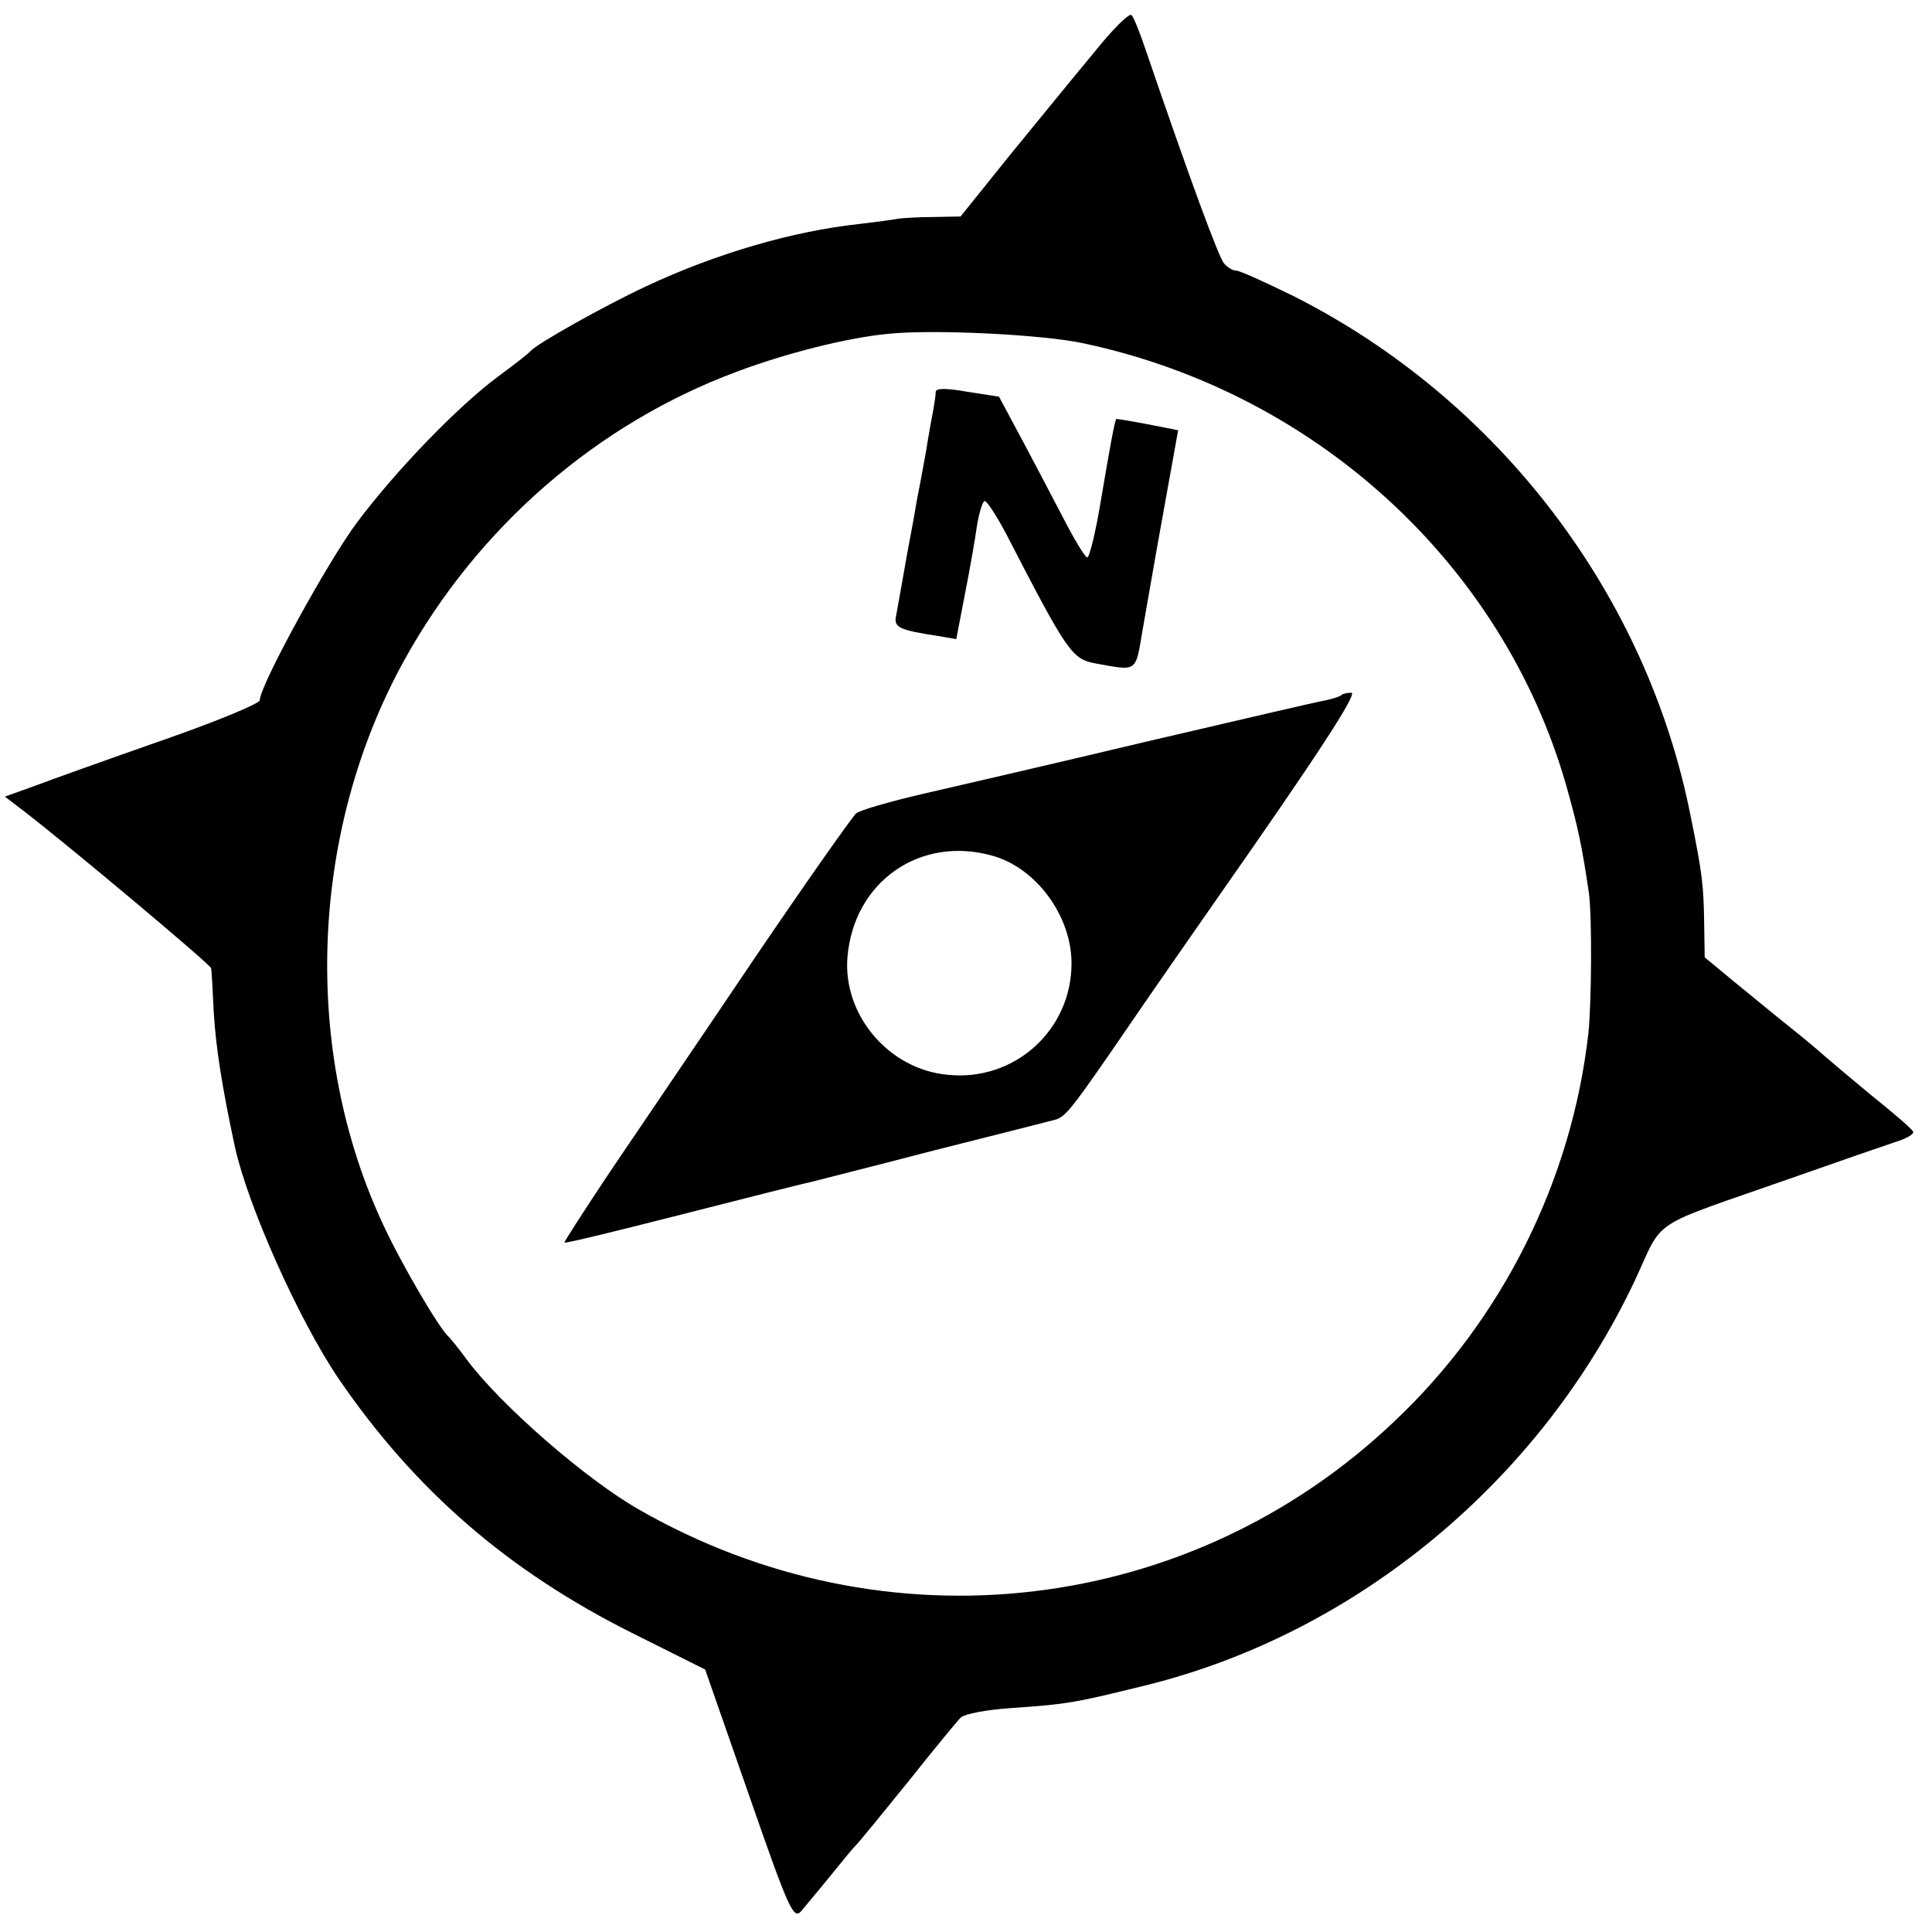
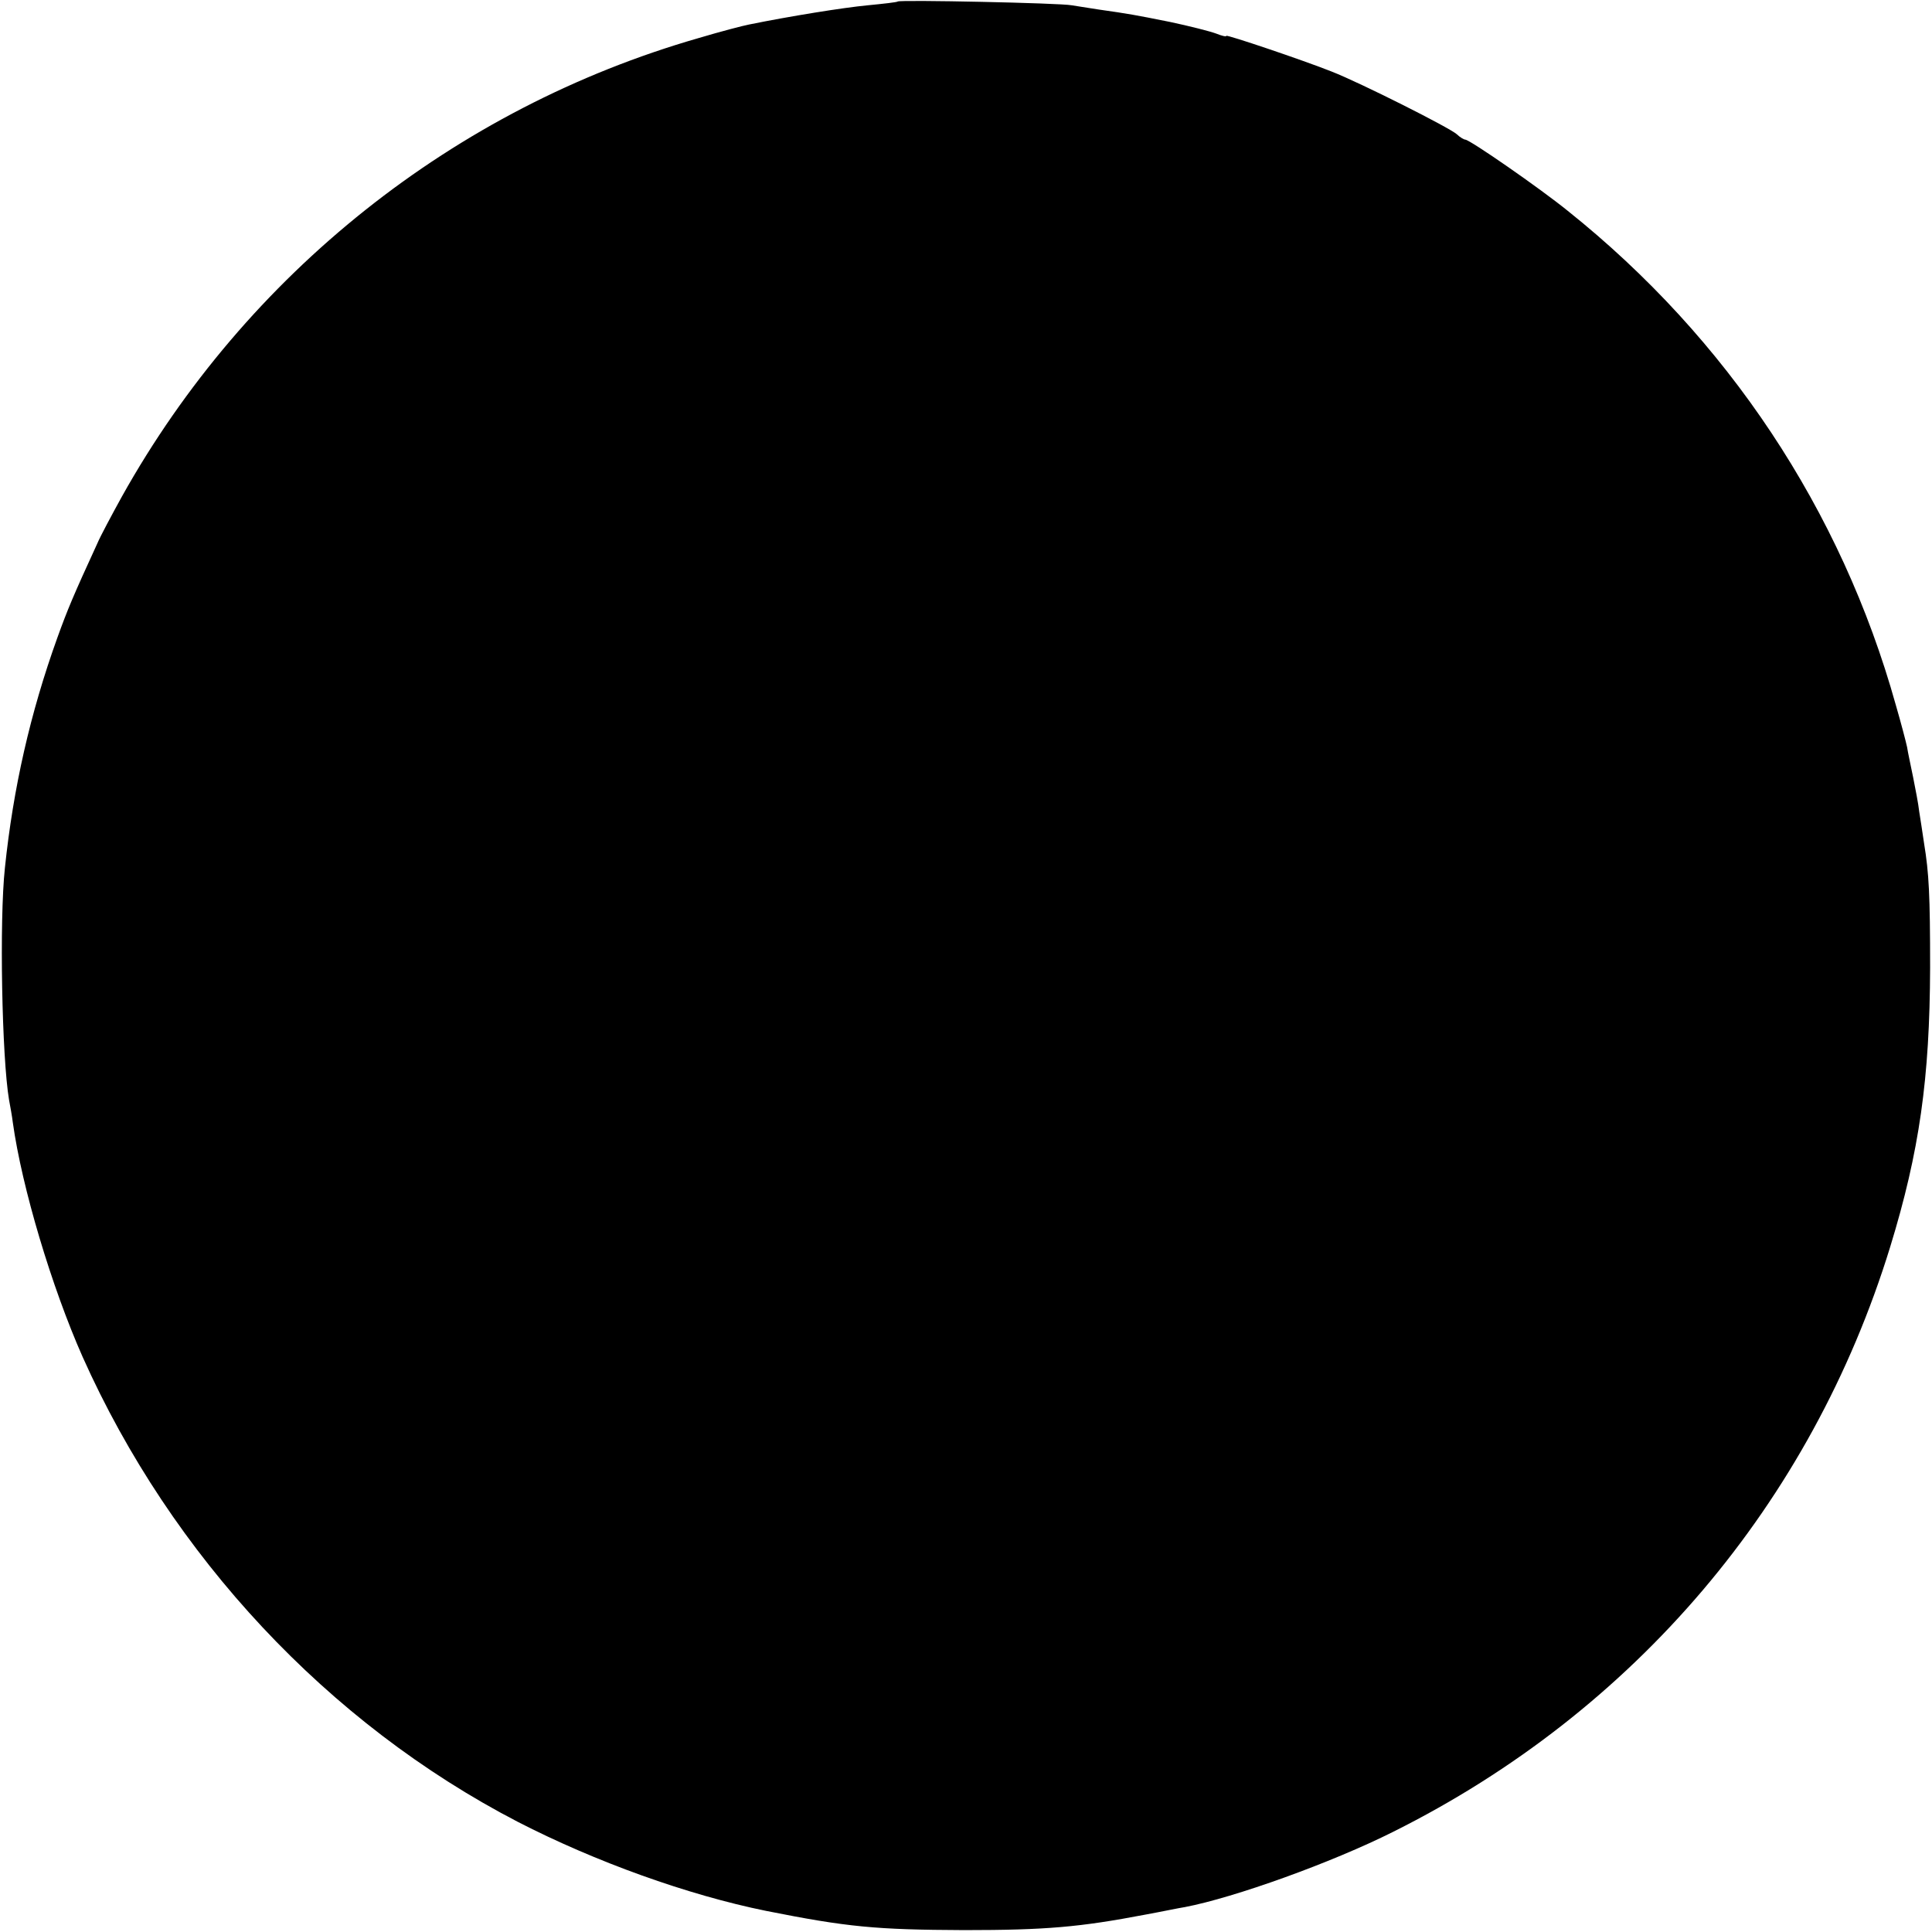
- <svg xmlns="http://www.w3.org/2000/svg" version="1.0" width="357pt" height="357pt" viewBox="0 0 357 357" preserveAspectRatio="xMidYMid meet">
-   <g transform="translate(0,357) scale(0.1,-0.1)" fill="#000000" stroke="none">
-     <path d="M2020 3471 c-36 -43 -105 -128 -155 -189 l-90 -112 -50 -1 c-27 0 -57 -2 -65 -3 -8 -2 -41 -6 -73 -10 -121 -13 -263 -54 -393 -115 -77 -36 -202 -106 -214 -120 -3 -4 -30 -25 -60 -47 -75 -56 -188 -173 -260 -269 -54 -72 -180 -302 -180 -329 0 -6 -82 -40 -183 -75 -100 -35 -206 -73 -235 -84 l-53 -19 34 -26 c81 -62 347 -285 347 -291 1 -3 3 -40 5 -82 4 -65 15 -136 39 -248 24 -109 118 -320 192 -429 141 -206 313 -355 543 -470 l134 -67 81 -232 c73 -210 82 -230 96 -215 8 10 32 38 53 64 21 26 43 53 50 60 7 7 50 60 97 118 46 58 89 110 95 116 7 7 49 15 96 18 103 7 117 10 247 42 388 96 728 377 903 748 55 118 21 95 289 189 85 30 172 60 193 67 20 6 35 15 32 19 -2 5 -37 35 -77 67 -40 33 -79 66 -88 74 -9 8 -36 31 -60 50 -24 19 -70 57 -102 83 l-58 48 -1 62 c-1 70 -3 91 -25 199 -81 410 -355 769 -732 960 -53 26 -101 48 -108 48 -6 0 -16 6 -22 13 -10 11 -64 158 -144 392 -11 33 -23 63 -27 67 -4 5 -36 -27 -71 -71z m-15 -536 c428 -92 772 -408 889 -816 22 -78 29 -111 42 -199 6 -44 5 -203 -1 -260 -31 -272 -159 -528 -358 -716 -378 -360 -941 -425 -1397 -163 -98 56 -254 192 -317 276 -15 21 -31 40 -34 43 -16 13 -86 132 -120 205 -152 323 -137 728 38 1045 136 246 356 437 614 533 90 34 205 63 279 70 82 9 290 -1 365 -18z" />
-     <path d="M1729 2846 c0 -6 -2 -20 -4 -31 -2 -11 -9 -47 -14 -80 -6 -33 -13 -71 -16 -85 -2 -13 -11 -63 -20 -110 -8 -47 -17 -95 -19 -107 -5 -22 4 -27 76 -38 l35 -6 16 83 c9 46 19 102 22 125 4 24 10 45 14 47 3 3 22 -26 41 -62 113 -219 121 -230 165 -238 77 -14 73 -17 86 60 7 39 24 139 39 221 l27 150 -56 11 c-31 6 -57 10 -58 10 -3 -2 -11 -46 -30 -158 -9 -54 -20 -98 -24 -98 -4 0 -25 35 -47 78 -22 42 -57 109 -78 148 l-38 71 -58 9 c-40 7 -58 7 -59 0z" />
-     <path d="M2479 2286 c-2 -3 -16 -7 -29 -10 -14 -2 -162 -37 -330 -76 -168 -40 -354 -83 -415 -97 -60 -14 -116 -30 -123 -36 -7 -6 -93 -128 -190 -271 -97 -144 -216 -319 -264 -390 -48 -72 -86 -131 -85 -132 2 -2 99 22 217 52 118 30 224 57 235 59 11 3 115 29 230 59 116 29 217 55 225 57 18 5 30 20 102 124 93 136 141 204 200 289 180 257 258 376 245 376 -7 0 -16 -2 -18 -4z m-646 -297 c81 -22 147 -111 147 -199 0 -124 -106 -219 -229 -206 -109 10 -194 111 -185 218 12 139 134 224 267 187z" />
+ <svg xmlns="http://www.w3.org/2000/svg" version="1.0" width="512pt" height="512pt" viewBox="0 0 512 512" preserveAspectRatio="xMidYMid meet">
+   <g transform="translate(0,512) scale(0.1,-0.1)" fill="#000000" stroke="none">
+     <path d="M2379 5116 c-2 -2 -38 -6 -79 -10 -64 -6 -207 -29 -315 -51 -16 -3 -77 -19 -134 -36 -647 -186 -1198 -624 -1528 -1215 -27 -49 -57 -105 -65 -124 -63 -137 -79 -175 -106 -250 -72 -200 -117 -399 -139 -610 -15 -139 -8 -503 11 -615 3 -16 8 -43 10 -60 24 -172 103 -436 185 -621 236 -528 650 -971 1153 -1232 206 -106 451 -194 658 -236 216 -43 291 -50 525 -51 217 0 307 8 480 41 44 8 91 18 105 20 131 25 390 118 553 200 639 319 1107 870 1316 1549 78 254 105 448 106 740 0 193 -3 251 -16 330 -4 28 -10 66 -13 85 -2 19 -10 60 -16 90 -6 30 -14 66 -16 80 -3 14 -16 64 -30 112 -144 516 -446 971 -869 1309 -74 60 -260 189 -272 189 -3 0 -14 6 -22 14 -20 18 -257 137 -331 166 -78 31 -280 99 -280 95 0 -3 -12 0 -27 6 -16 6 -71 20 -123 31 -95 19 -106 21 -190 33 -25 4 -56 9 -70 11 -29 6 -456 15 -461 10z" />
  </g>
</svg>
